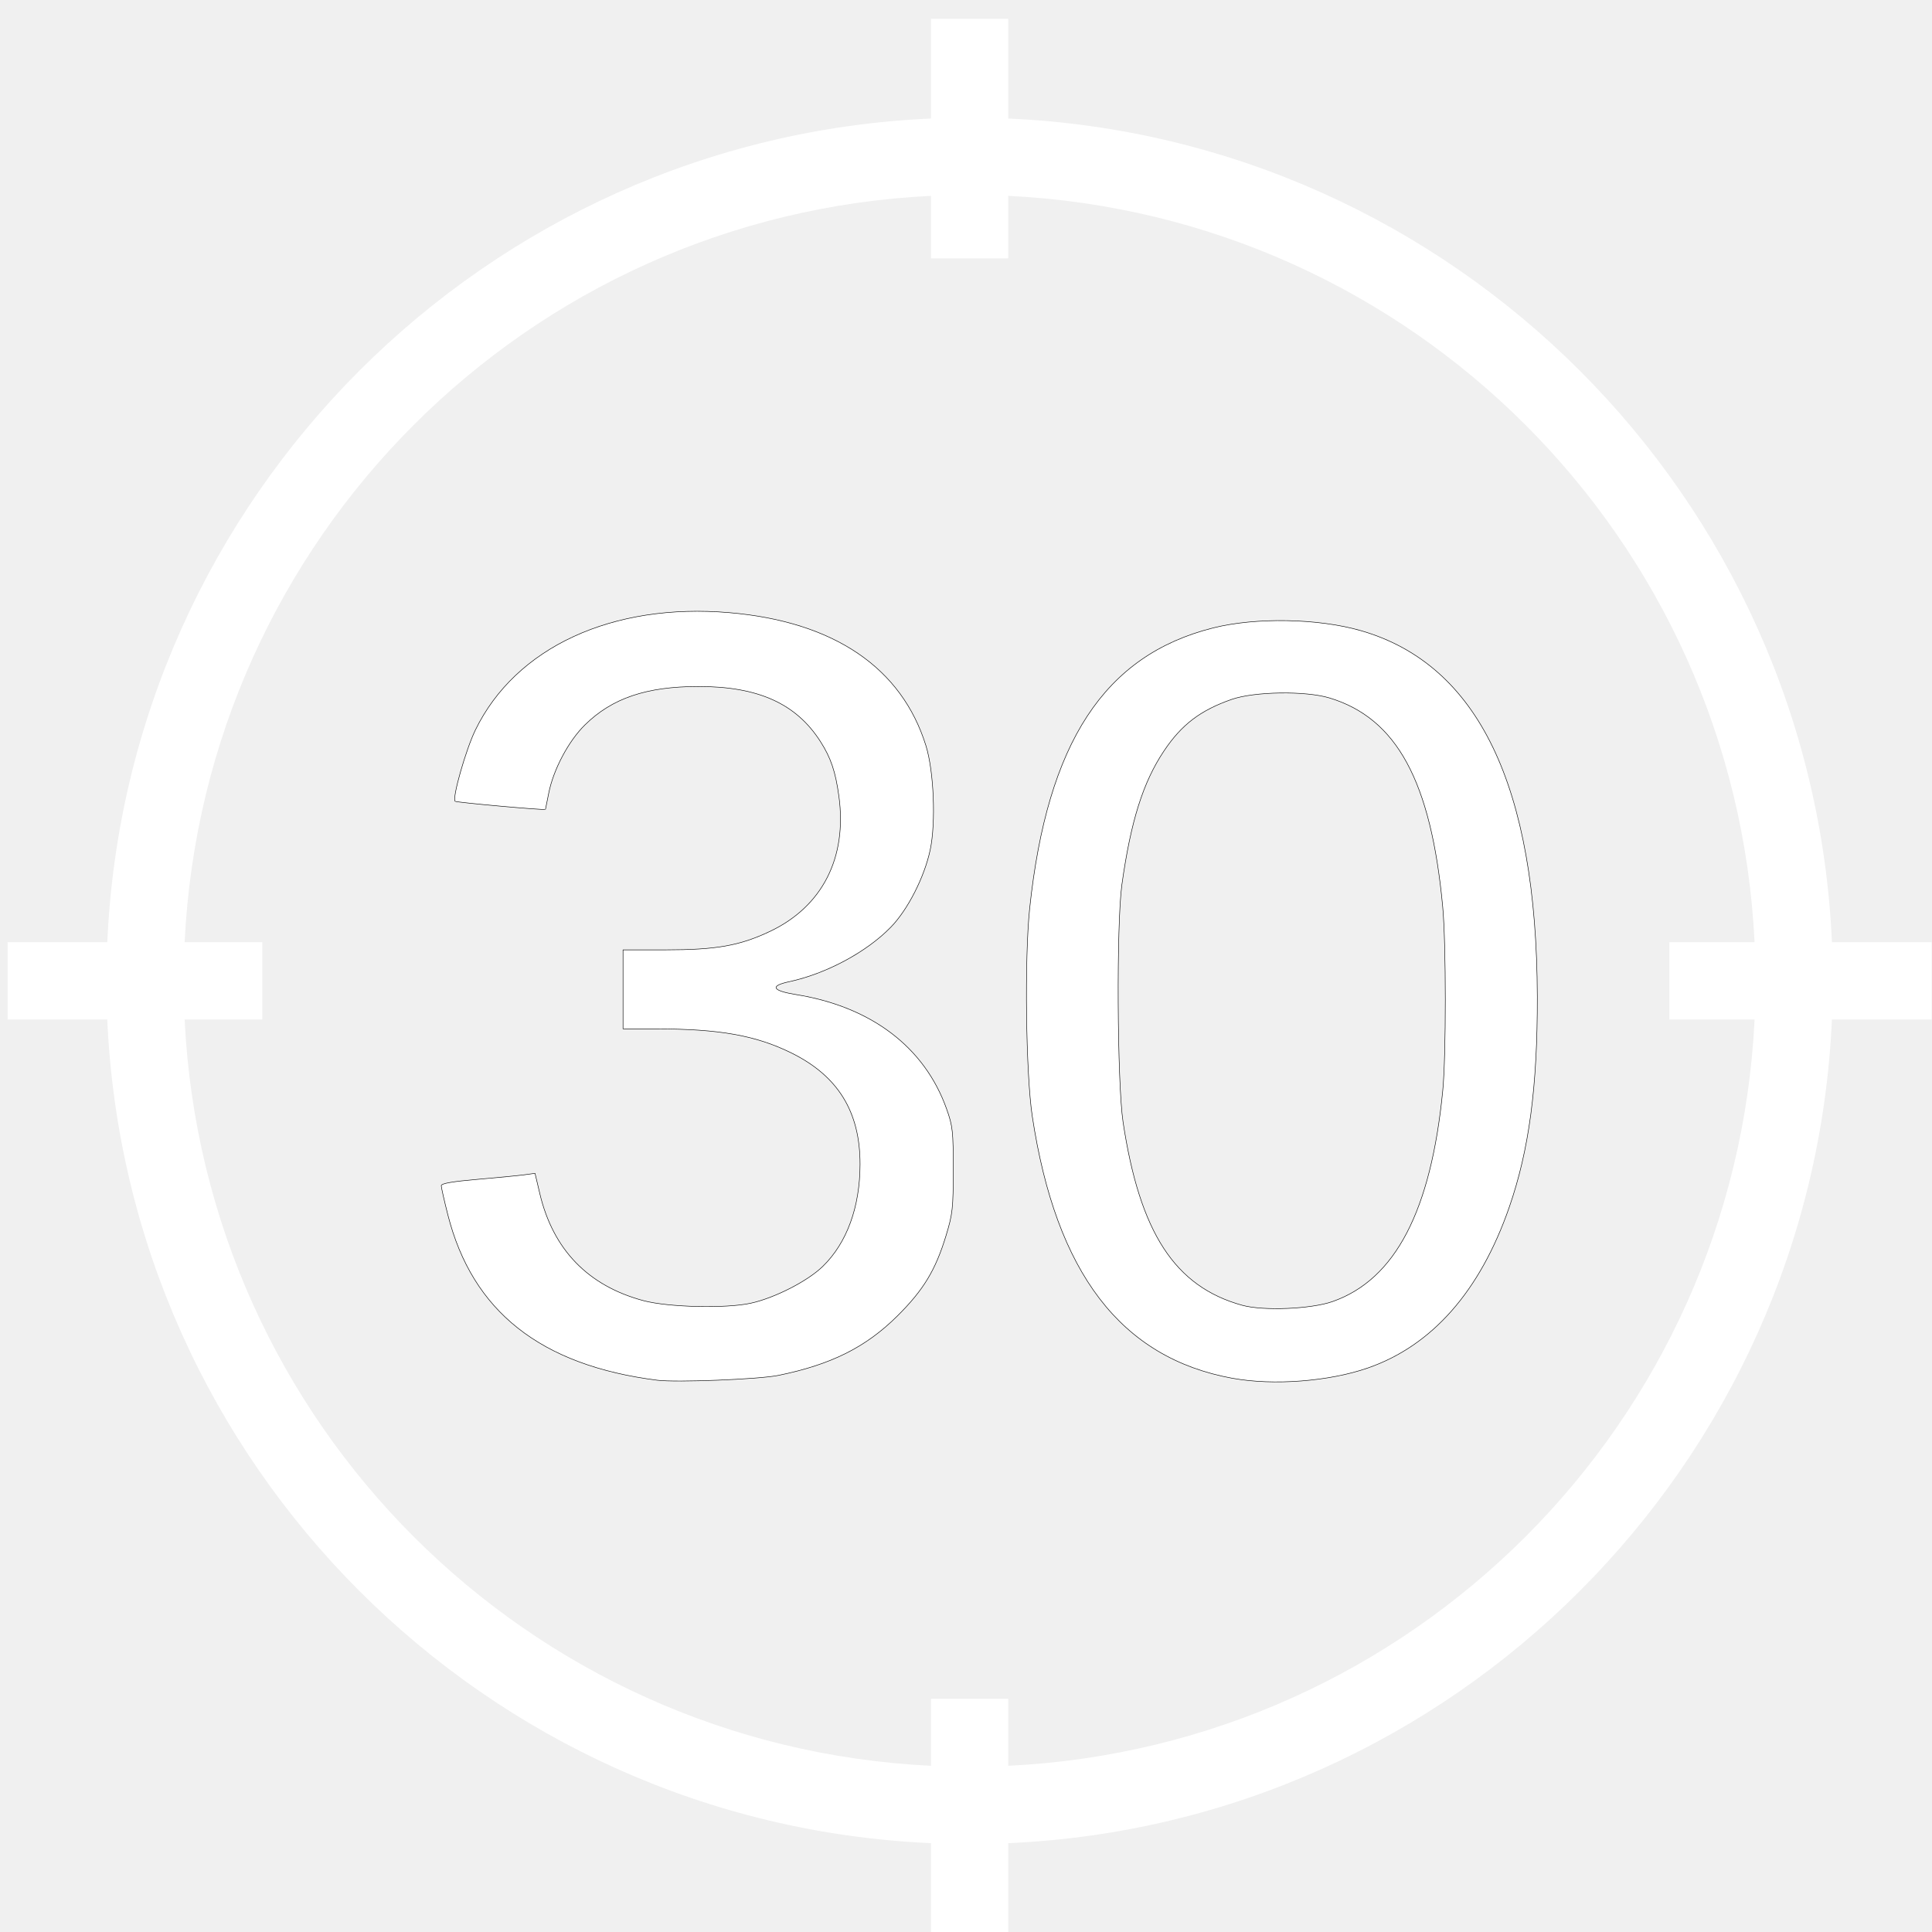
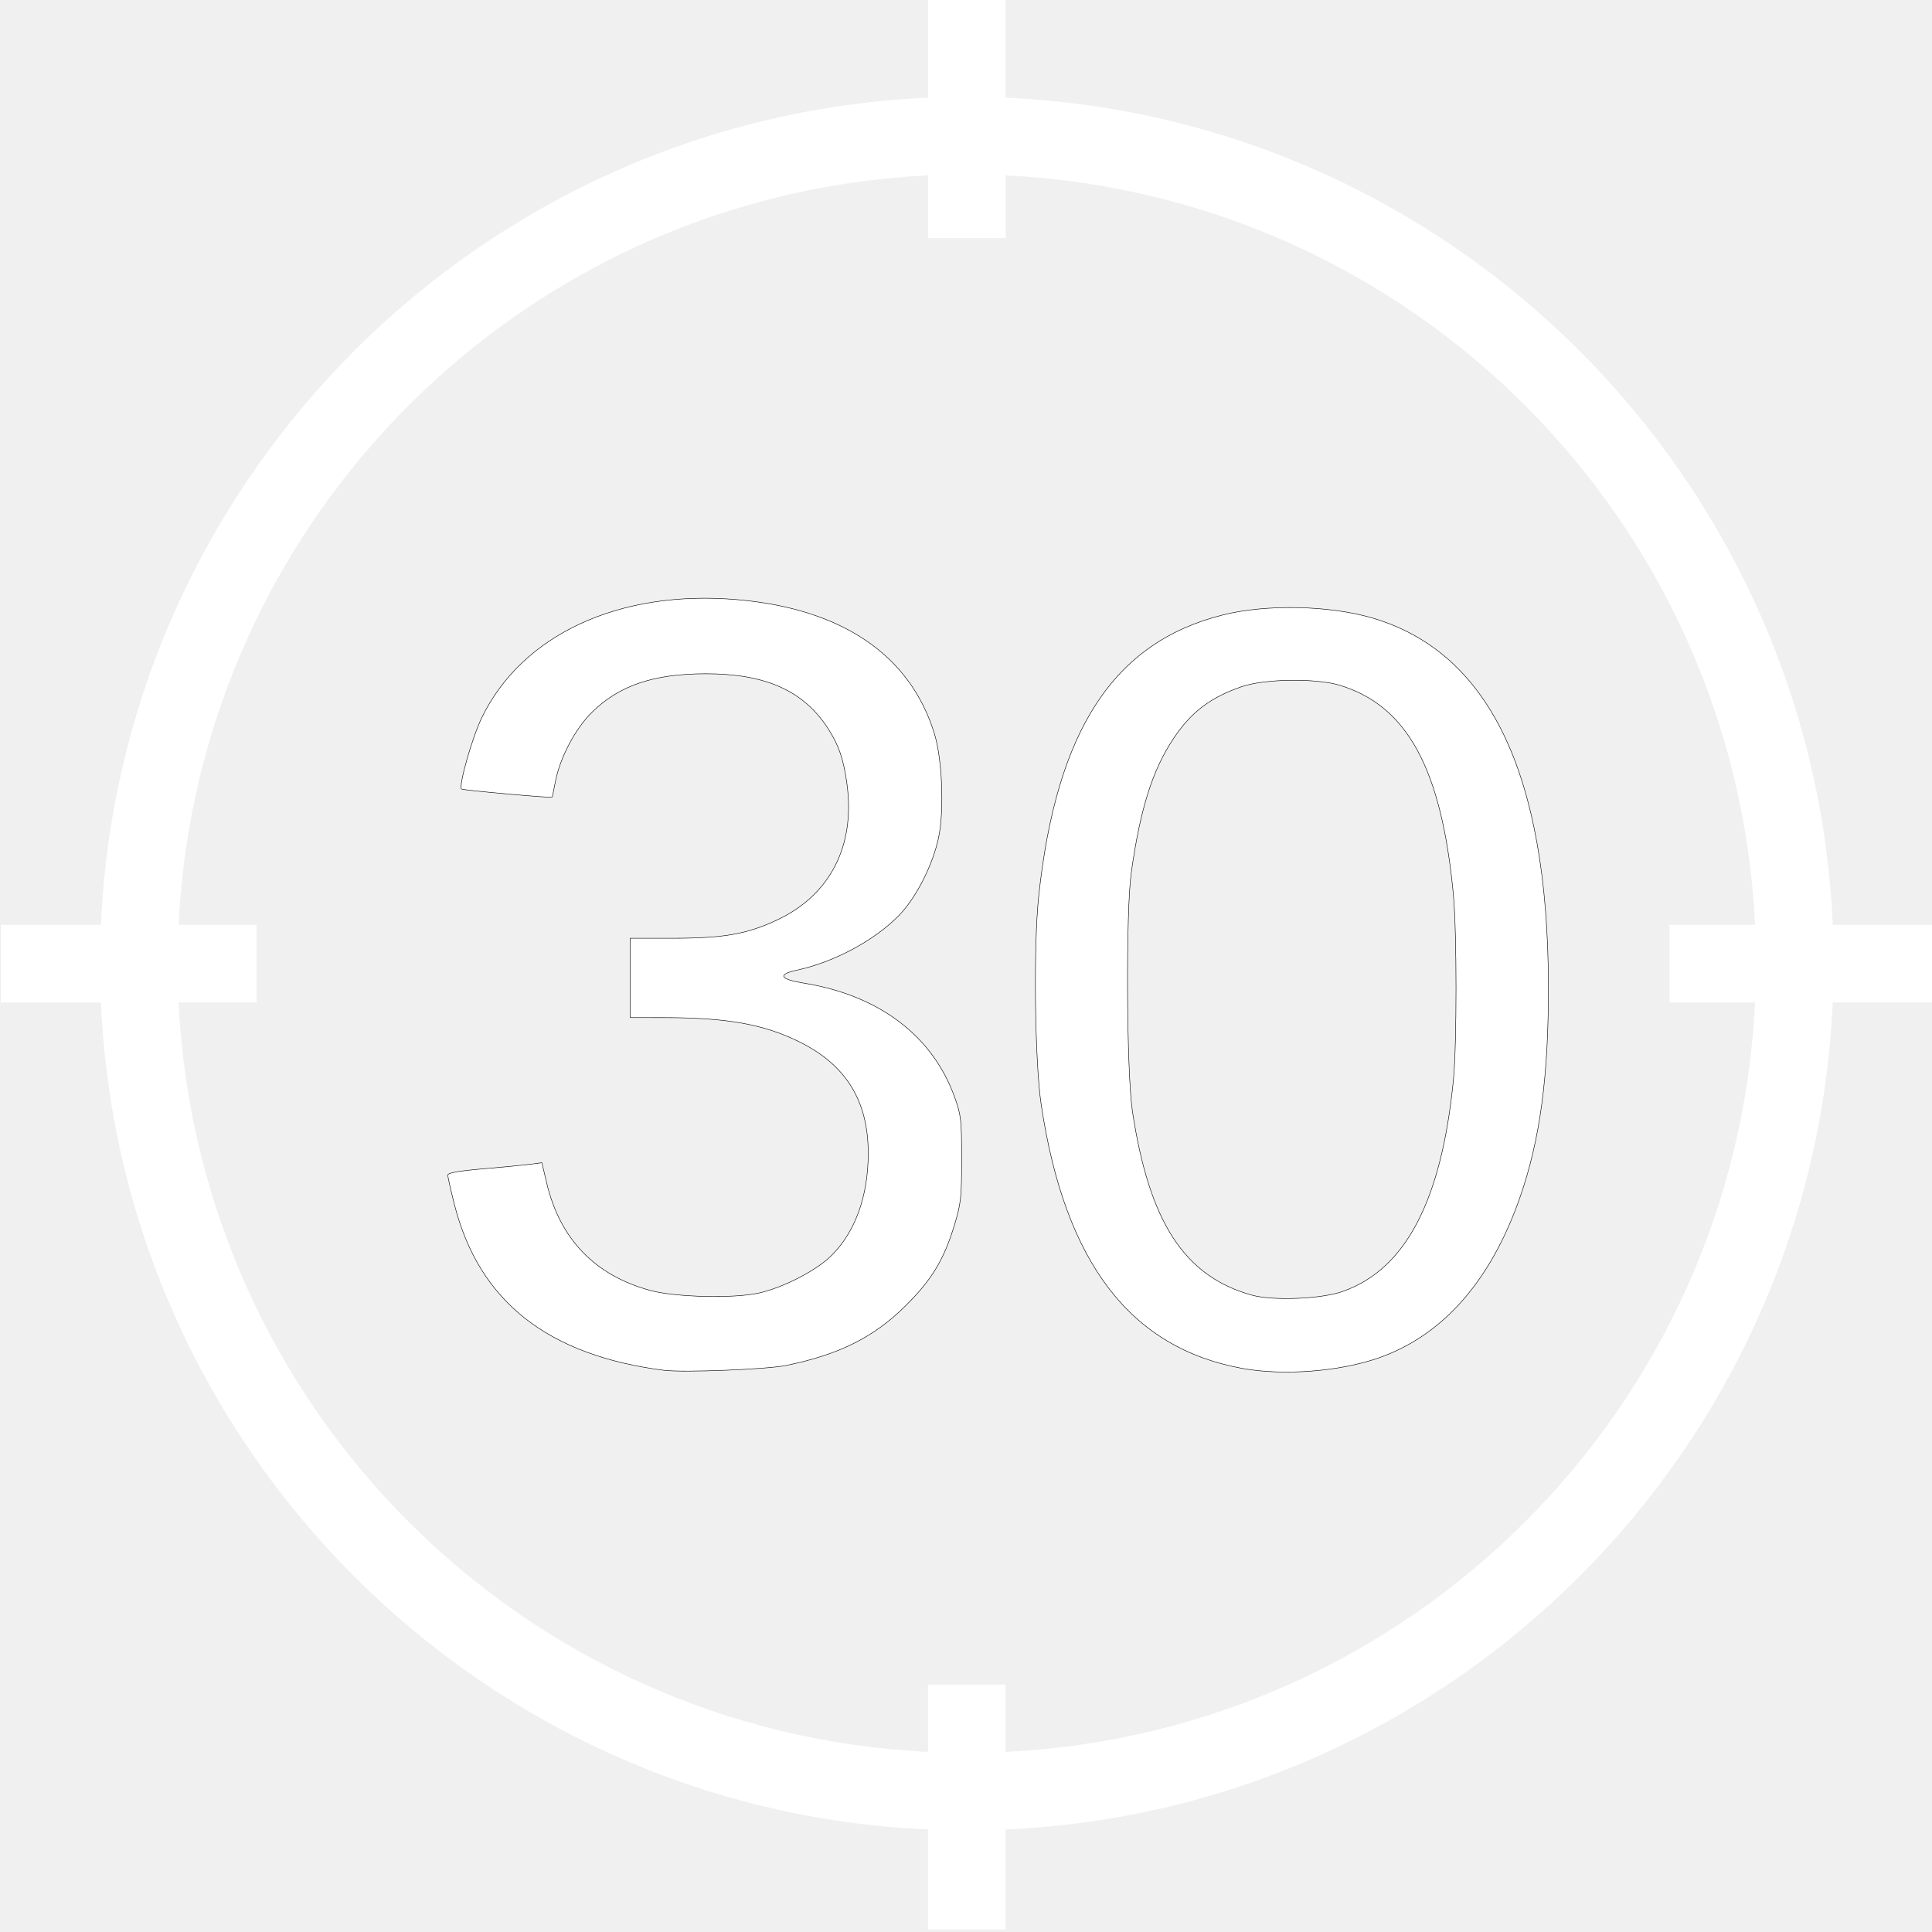
- <svg xmlns="http://www.w3.org/2000/svg" width="100mm" height="100mm" viewBox="0 0 100 100" version="1.1" id="svg1">
-   <defs id="defs1">
-     <rect x="30.86" y="34.089" width="71.229" height="64.59" id="rect1" />
-   </defs>
-   <g id="layer1">
-     <path d="M 48.186,0.974 V 6.135 C 25.124,7.154 6.574,25.704 5.554,48.767 H 0.394 v 4.001 H 5.552 C 6.573,75.831 25.123,94.381 48.186,95.401 v 5.159 h 4.001 V 95.402 C 75.25,94.381 93.799,75.831 94.819,52.768 h 5.159 V 48.767 H 94.82 C 93.799,25.704 75.25,7.154 52.187,6.135 V 0.974 Z m 0,9.164 v 3.234 h 4.001 v -3.234 c 20.896,1.009 37.62,17.734 38.629,38.629 h -4.412 v 4.001 H 90.817 C 89.808,73.664 73.083,90.388 52.187,91.397 v -3.47 h -4.001 v 3.47 C 27.291,90.388 10.566,73.664 9.557,52.768 H 13.576 V 48.767 H 9.557 C 10.566,27.872 27.291,11.147 48.186,10.138 Z" fill="#ffffff" id="path1" style="stroke-width:0.786" />
-     <text xml:space="preserve" transform="scale(0.2645833)" id="text1" style="text-align:start;writing-mode:lr-tb;direction:ltr;white-space:pre;shape-inside:url(#rect1);display:inline;fill:#545454;stroke:#000000;stroke-width:0.19;stroke-linecap:round;stroke-linejoin:round" />
-     <text style="line-height:1.25;-inkscape-font-specification:Arial" x="4.048" y="26.197" font-weight="400" font-size="13.577px" font-family="Arial" letter-spacing="0" word-spacing="0" fill="#ffffff" stroke-width="0.339" id="text1-4" transform="scale(1.03943,0.9620654)">
-       <tspan x="4.048" y="26.197" style="-inkscape-font-specification:Arial;stroke-width:0.339" font-size="25.343px" letter-spacing="-4.987" id="tspan1-5" />
-     </text>
-     <path style="fill:#ffffff;fill-opacity:1;stroke:#000000;stroke-width:0.026;stroke-linecap:round;stroke-linejoin:round" d="M 34.02,71.44 C 27.986,70.676 24.45,67.883 23.18,62.877 22.993,62.141 22.84,61.463 22.84,61.371 c 0,-0.116 0.572,-0.216 1.875,-0.328 1.031,-0.089 2.123,-0.195 2.426,-0.236 l 0.552,-0.075 0.246,1.043 c 0.684,2.9 2.495,4.775 5.356,5.544 1.287,0.346 4.264,0.419 5.565,0.135 1.234,-0.269 2.944,-1.143 3.727,-1.906 1.247,-1.214 1.924,-3.068 1.929,-5.277 0.006,-2.731 -1.145,-4.59 -3.581,-5.784 -1.826,-0.895 -3.711,-1.229 -6.949,-1.231 l -1.738,-0.001 v -2.045 -2.045 h 2.187 c 2.64,0 3.848,-0.213 5.419,-0.957 2.708,-1.282 4.001,-3.815 3.568,-6.987 -0.175,-1.283 -0.416,-1.996 -0.96,-2.845 -1.26,-1.964 -3.224,-2.847 -6.323,-2.843 -2.684,0.003 -4.458,0.605 -5.864,1.989 -0.85,0.836 -1.632,2.311 -1.873,3.531 -0.089,0.45 -0.165,0.828 -0.169,0.84 -0.018,0.056 -4.613,-0.356 -4.676,-0.419 -0.161,-0.161 0.552,-2.667 1.049,-3.689 2.082,-4.281 7.09,-6.594 13.147,-6.074 5.405,0.464 8.916,2.841 10.174,6.888 0.411,1.321 0.519,3.97 0.221,5.385 -0.298,1.413 -1.161,3.106 -2.044,4.011 -1.262,1.293 -3.342,2.406 -5.264,2.819 -1.01,0.217 -0.873,0.465 0.365,0.665 3.891,0.628 6.649,2.721 7.788,5.911 0.32,0.896 0.349,1.163 0.348,3.16 -9.1e-4,1.987 -0.034,2.291 -0.375,3.408 -0.545,1.79 -1.168,2.817 -2.524,4.162 -1.634,1.619 -3.422,2.512 -6.153,3.07 -0.997,0.204 -5.282,0.374 -6.268,0.25 z" id="path2" />
-     <path style="fill:#ffffff;fill-opacity:1;stroke:#000000;stroke-width:0.026;stroke-linecap:round;stroke-linejoin:round" d="M 63.802,71.342 C 58.019,70.292 54.657,65.894 53.429,57.771 53.097,55.572 53.023,49.59 53.296,47.015 c 0.91,-8.583 3.866,-13.101 9.494,-14.514 2.214,-0.556 5.444,-0.496 7.656,0.143 6.064,1.75 9.097,8.045 9.125,18.94 0.012,4.671 -0.427,7.955 -1.459,10.92 -1.507,4.329 -3.987,7.146 -7.305,8.3 -2.012,0.7 -4.892,0.921 -7.005,0.537 z m 5.183,-3.979 c 3.233,-1.142 5.079,-4.679 5.691,-10.905 0.178,-1.807 0.177,-7.618 -0.002,-9.526 -0.607,-6.492 -2.375,-9.753 -5.862,-10.807 -1.234,-0.373 -3.884,-0.334 -5.057,0.074 -1.619,0.563 -2.595,1.305 -3.505,2.666 -1.086,1.623 -1.72,3.636 -2.181,6.921 -0.285,2.028 -0.244,10.27 0.06,12.289 0.864,5.728 2.68,8.522 6.165,9.485 1.095,0.302 3.572,0.199 4.69,-0.196 z" id="path3" />
+ <svg xmlns="http://www.w3.org/2000/svg" width="32mm" height="32mm" viewBox="0 0 32 32" version="1.1" id="svg1">
+   <defs id="defs1" />
+   <g id="layer1" transform="translate(-0.2544732)">
+     <path d="M 15.626,-0.04 V 1.618 C 8.215,1.946 2.254,7.907 1.926,15.318 H 0.268 v 1.286 H 1.926 C 2.254,24.014 8.215,29.975 15.625,30.302 v 1.658 h 1.286 v -1.658 C 24.322,29.975 30.283,24.014 30.61,16.603 h 1.658 V 15.318 H 30.611 C 30.283,7.907 24.322,1.946 16.911,1.618 v -1.658 z m 0,2.945 v 1.039 h 1.286 V 2.905 C 23.626,3.229 29,8.603 29.324,15.318 h -1.418 v 1.286 h 1.418 c -0.324,6.714 -5.698,12.089 -12.413,12.413 v -1.115 h -1.286 v 1.115 C 8.911,28.692 3.537,23.318 3.213,16.603 H 4.504 V 15.318 H 3.213 C 3.537,8.603 8.911,3.229 15.626,2.905 Z" fill="#ffffff" id="path1" style="stroke-width:0.253" />
+     <path style="fill:#ffffff;fill-opacity:1;stroke:#000000;stroke-width:0.008;stroke-linecap:round;stroke-linejoin:round" d="M 11.263,22.698 C 9.325,22.453 8.188,21.555 7.78,19.947 c -0.06,-0.237 -0.109,-0.455 -0.109,-0.484 0,-0.037 0.184,-0.07 0.602,-0.105 0.331,-0.028 0.682,-0.063 0.78,-0.076 l 0.177,-0.024 0.079,0.335 c 0.22,0.932 0.802,1.534 1.721,1.782 0.414,0.111 1.37,0.135 1.788,0.043 0.397,-0.086 0.946,-0.367 1.197,-0.612 0.401,-0.39 0.618,-0.986 0.62,-1.696 0.002,-0.878 -0.368,-1.475 -1.151,-1.859 -0.587,-0.288 -1.193,-0.395 -2.233,-0.396 l -0.559,-3.5e-4 v -0.657 -0.657 h 0.703 c 0.848,0 1.237,-0.069 1.741,-0.308 0.87,-0.412 1.286,-1.226 1.147,-2.245 -0.056,-0.412 -0.134,-0.641 -0.309,-0.914 -0.405,-0.631 -1.036,-0.915 -2.032,-0.914 -0.862,0.001 -1.433,0.194 -1.884,0.639 -0.273,0.269 -0.524,0.743 -0.602,1.135 -0.029,0.145 -0.053,0.266 -0.054,0.27 -0.006,0.018 -1.482,-0.114 -1.503,-0.135 -0.052,-0.052 0.177,-0.857 0.337,-1.185 0.669,-1.375 2.278,-2.119 4.224,-1.952 1.737,0.149 2.865,0.913 3.269,2.213 0.132,0.424 0.167,1.276 0.071,1.73 -0.096,0.454 -0.373,0.998 -0.657,1.289 -0.406,0.415 -1.074,0.773 -1.692,0.906 -0.324,0.07 -0.281,0.149 0.117,0.214 1.25,0.202 2.137,0.874 2.502,1.899 0.103,0.288 0.112,0.374 0.112,1.016 -3e-4,0.638 -0.011,0.736 -0.12,1.095 -0.175,0.575 -0.375,0.905 -0.811,1.337 -0.525,0.52 -1.1,0.807 -1.977,0.986 -0.32,0.065 -1.697,0.12 -2.014,0.08 z" id="path2" />
+     <path style="fill:#ffffff;fill-opacity:1;stroke:#000000;stroke-width:0.008;stroke-linecap:round;stroke-linejoin:round" d="m 20.834,22.666 c -1.858,-0.337 -2.939,-1.751 -3.333,-4.361 -0.107,-0.707 -0.131,-2.629 -0.043,-3.456 0.293,-2.758 1.242,-4.21 3.051,-4.664 0.712,-0.179 1.749,-0.159 2.46,0.046 1.949,0.562 2.923,2.585 2.932,6.086 0.004,1.501 -0.137,2.556 -0.469,3.509 -0.484,1.391 -1.281,2.296 -2.347,2.667 -0.647,0.225 -1.572,0.296 -2.251,0.173 z m 1.665,-1.278 c 1.039,-0.367 1.632,-1.504 1.829,-3.504 0.057,-0.581 0.057,-2.448 -4.74e-4,-3.061 -0.195,-2.086 -0.763,-3.134 -1.884,-3.473 -0.396,-0.12 -1.248,-0.107 -1.625,0.024 -0.52,0.181 -0.834,0.419 -1.126,0.857 -0.349,0.522 -0.553,1.168 -0.701,2.224 -0.091,0.652 -0.078,3.3 0.019,3.949 0.278,1.841 0.861,2.738 1.981,3.048 0.352,0.097 1.148,0.064 1.507,-0.063 z" id="path3" />
  </g>
</svg>
